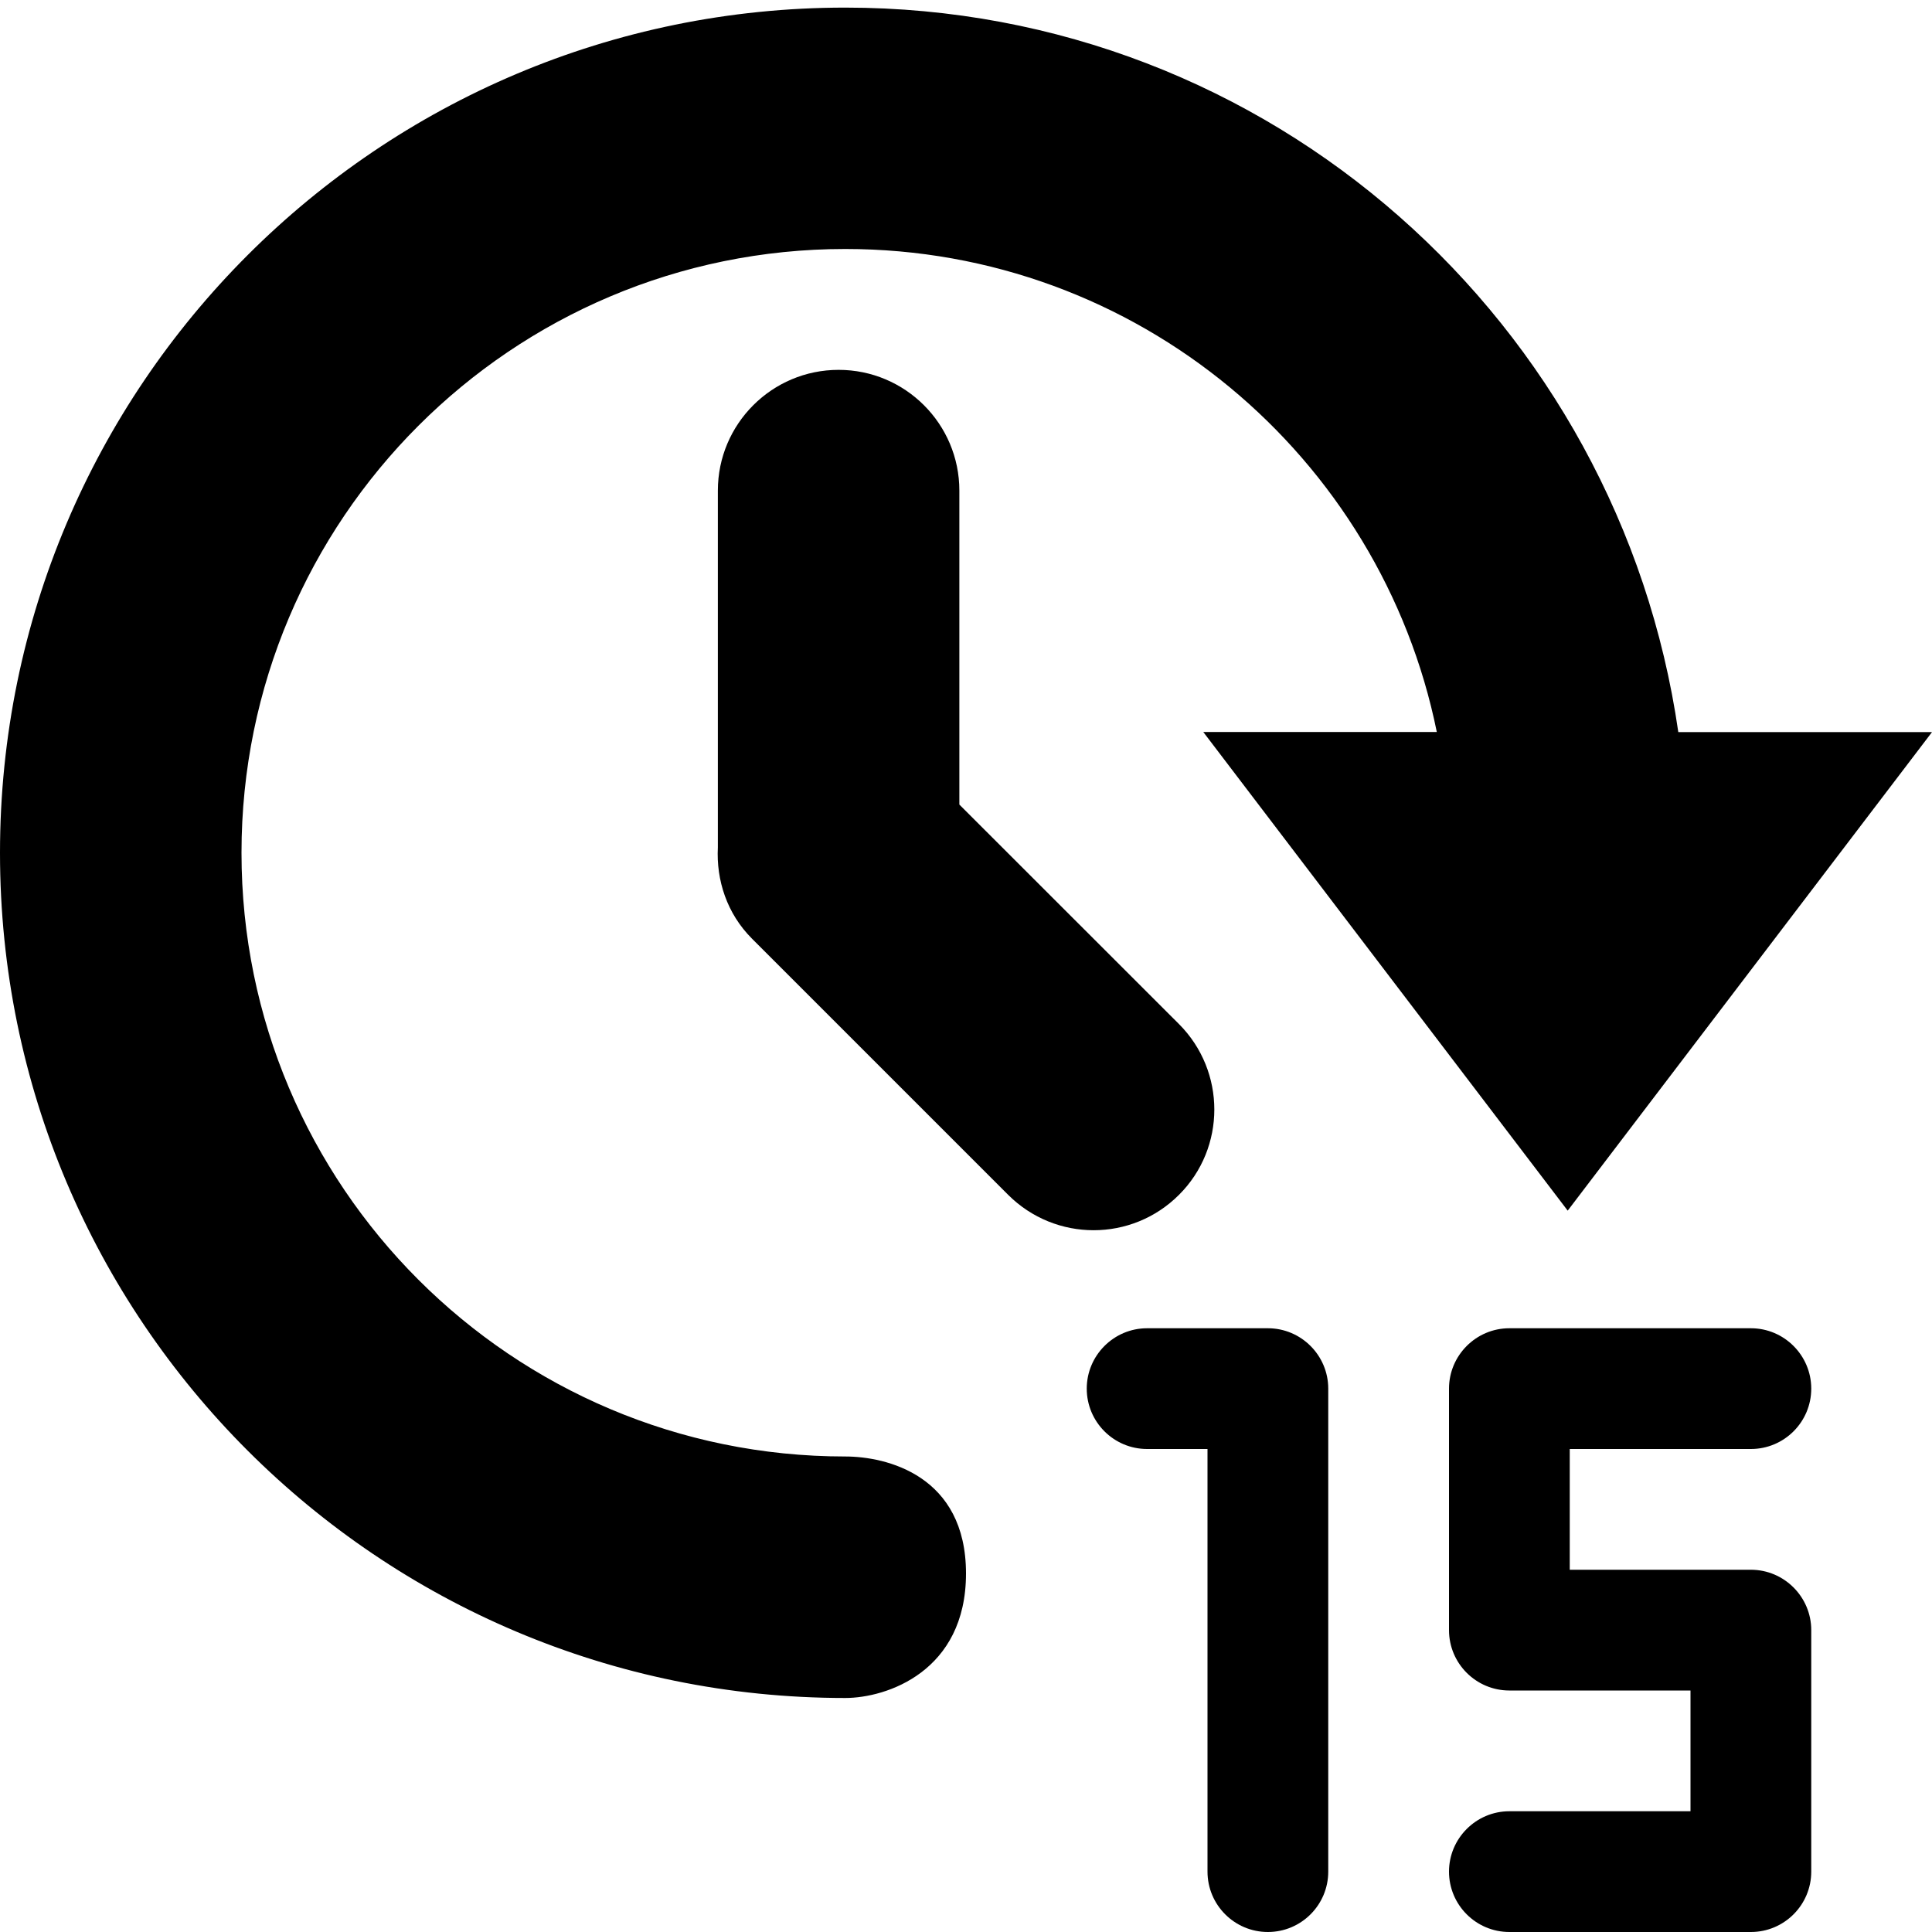
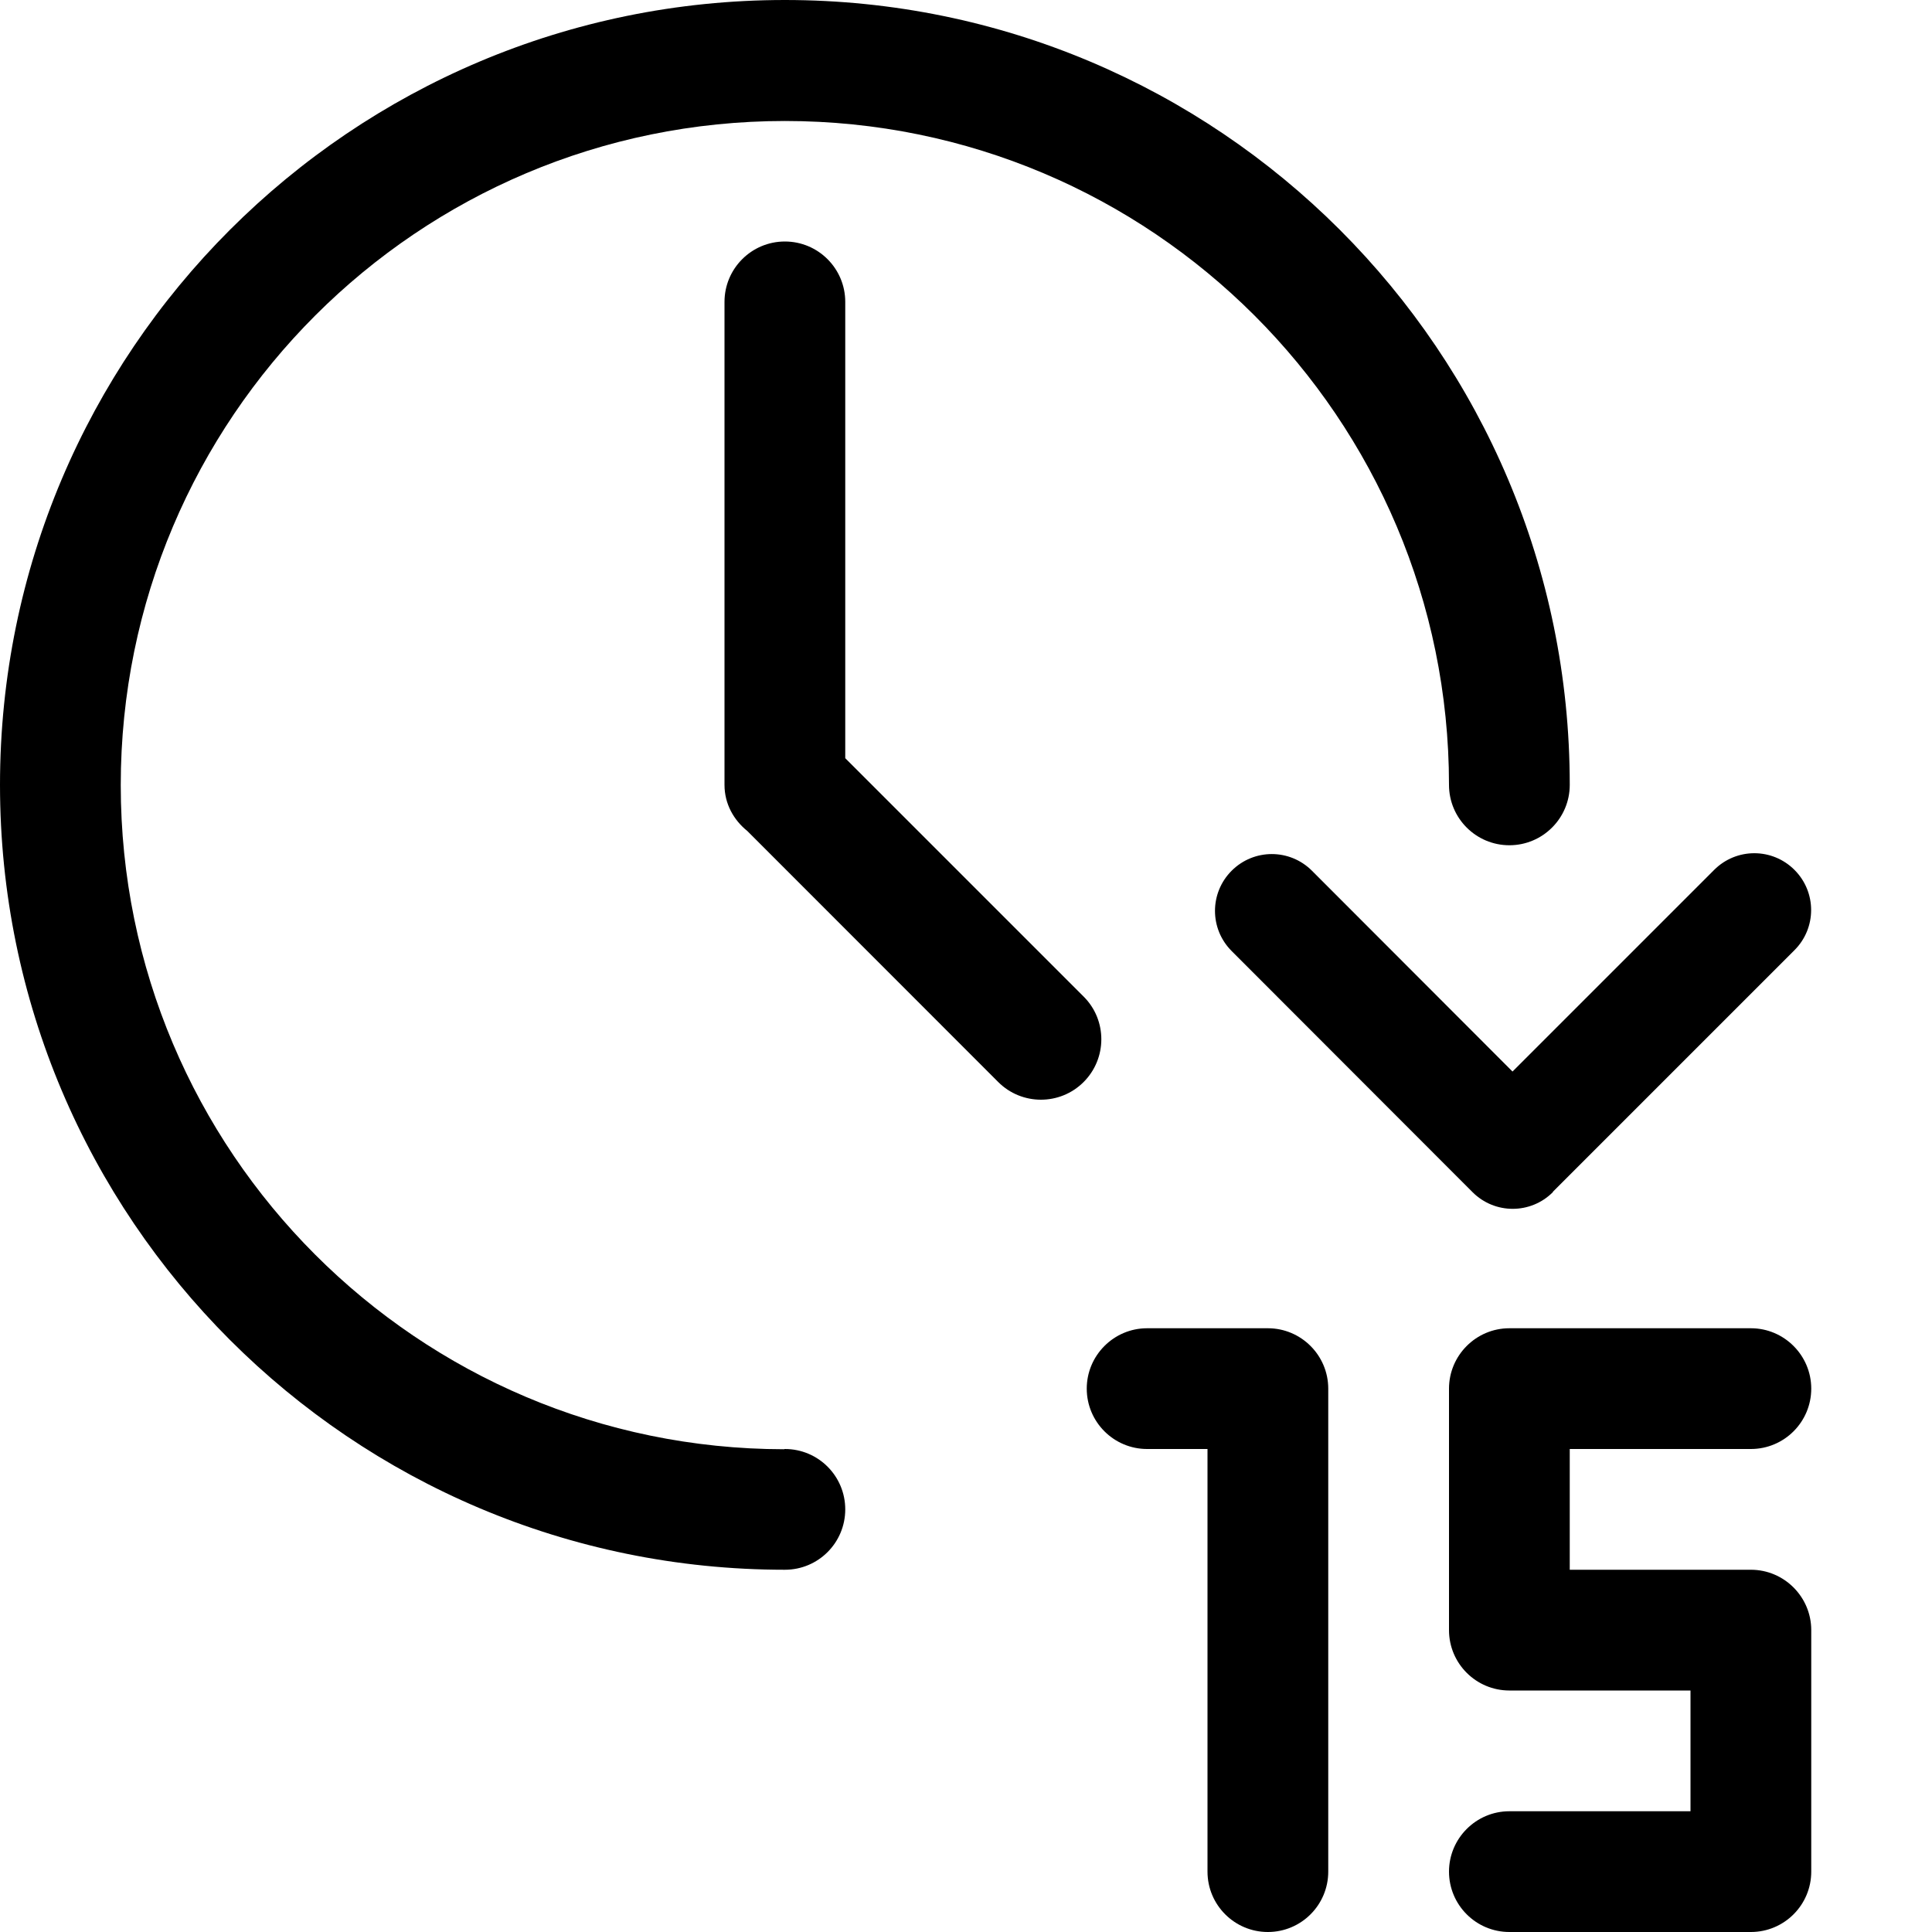
<svg xmlns="http://www.w3.org/2000/svg" version="1.1" id="Ebene_1" x="0px" y="0px" width="16px" height="16px" viewBox="0 0 16 16" enable-background="new 0 0 16 16" xml:space="preserve">
-   <path fill-rule="evenodd" clip-rule="evenodd" d="M7,14.062c0.342,0,1-0.219,1-1.031s-0.658-0.969-1-0.969c-2.761,0-5-2.238-5-5  s2.239-5,5-5c2.419,0,4.436,1.718,4.899,4H9.965l3.018,3.964L16,6.063h-2.101c-0.489-3.388-3.376-6-6.899-6c-3.866,0-7,3.134-7,7  C0,10.93,3.134,14.062,7,14.062z M14.5,13c0.276,0,0.5,0.225,0.5,0.5v2c0,0.276-0.224,0.5-0.5,0.5h-2c-0.276,0-0.5-0.224-0.5-0.5  c0-0.275,0.224-0.5,0.5-0.5H14v-1h-1.5c-0.276,0-0.5-0.224-0.5-0.5v-2c0-0.275,0.224-0.5,0.5-0.5h2c0.276,0,0.5,0.225,0.5,0.5  c0,0.276-0.224,0.5-0.5,0.5H13v1H14.5z M10.5,16c-0.276,0-0.5-0.224-0.5-0.5V12H9.5C9.224,12,9,11.776,9,11.5  C9,11.225,9.224,11,9.5,11h1c0.276,0,0.5,0.225,0.5,0.5v4C11,15.776,10.776,16,10.5,16z M9.764,9.895  c-0.391,0.391-1.023,0.391-1.415,0L6.228,7.774C6.02,7.566,5.931,7.29,5.945,7.017V4.063c0-0.552,0.448-1,1-1s1,0.448,1,1v2.6  l1.819,1.818C10.154,8.872,10.154,9.506,9.764,9.895z" />
+   <path fill-rule="evenodd" clip-rule="evenodd" d="M11,11.5v4c0,0.276-0.224,0.5-0.5,0.5S10,15.776,10,15.5V12H9.5  C9.224,12,9,11.776,9,11.5C9,11.225,9.224,11,9.5,11h1C10.776,11,11,11.225,11,11.5z M14.5,13H13v-1h1.5c0.276,0,0.5-0.224,0.5-0.5  c0-0.275-0.224-0.5-0.5-0.5h-2c-0.276,0-0.5,0.225-0.5,0.5v2c0,0.276,0.224,0.5,0.5,0.5H14v1h-1.5c-0.276,0-0.5,0.225-0.5,0.5  c0,0.276,0.224,0.5,0.5,0.5h2c0.276,0,0.5-0.224,0.5-0.5v-2C15,13.225,14.776,13,14.5,13z M10.865,7.211  c-0.184-0.184-0.481-0.184-0.665,0s-0.184,0.481,0,0.665l1.995,1.997c0.184,0.184,0.481,0.184,0.665,0c0-0.002,0-0.002,0.001-0.004  l2-2c0.184-0.184,0.184-0.481,0-0.665c-0.184-0.184-0.481-0.184-0.665,0l-1.67,1.67L10.865,7.211z M6.5,12  c-0.003,0-0.005,0.002-0.008,0.002C3.458,11.998,1,9.537,1,6.502c0-3.038,2.462-5.5,5.5-5.5c3.037,0,5.499,2.461,5.5,5.498h0  c0,0.276,0.224,0.5,0.5,0.5S13,6.776,13,6.5c0-0.001,0-0.002,0-0.003C12.999,2.908,10.089,0,6.5,0C2.91,0,0,2.91,0,6.5  C0,10.09,2.91,13,6.5,13h0C6.777,13,7,12.776,7,12.5S6.777,12,6.5,12z M8.975,8.254L7,6.279V2.5C7,2.224,6.776,2,6.5,2  S6,2.224,6,2.5v4c0,0.157,0.076,0.291,0.189,0.382l2.078,2.079c0.195,0.195,0.512,0.195,0.707,0S9.17,8.449,8.975,8.254z" />
</svg>
